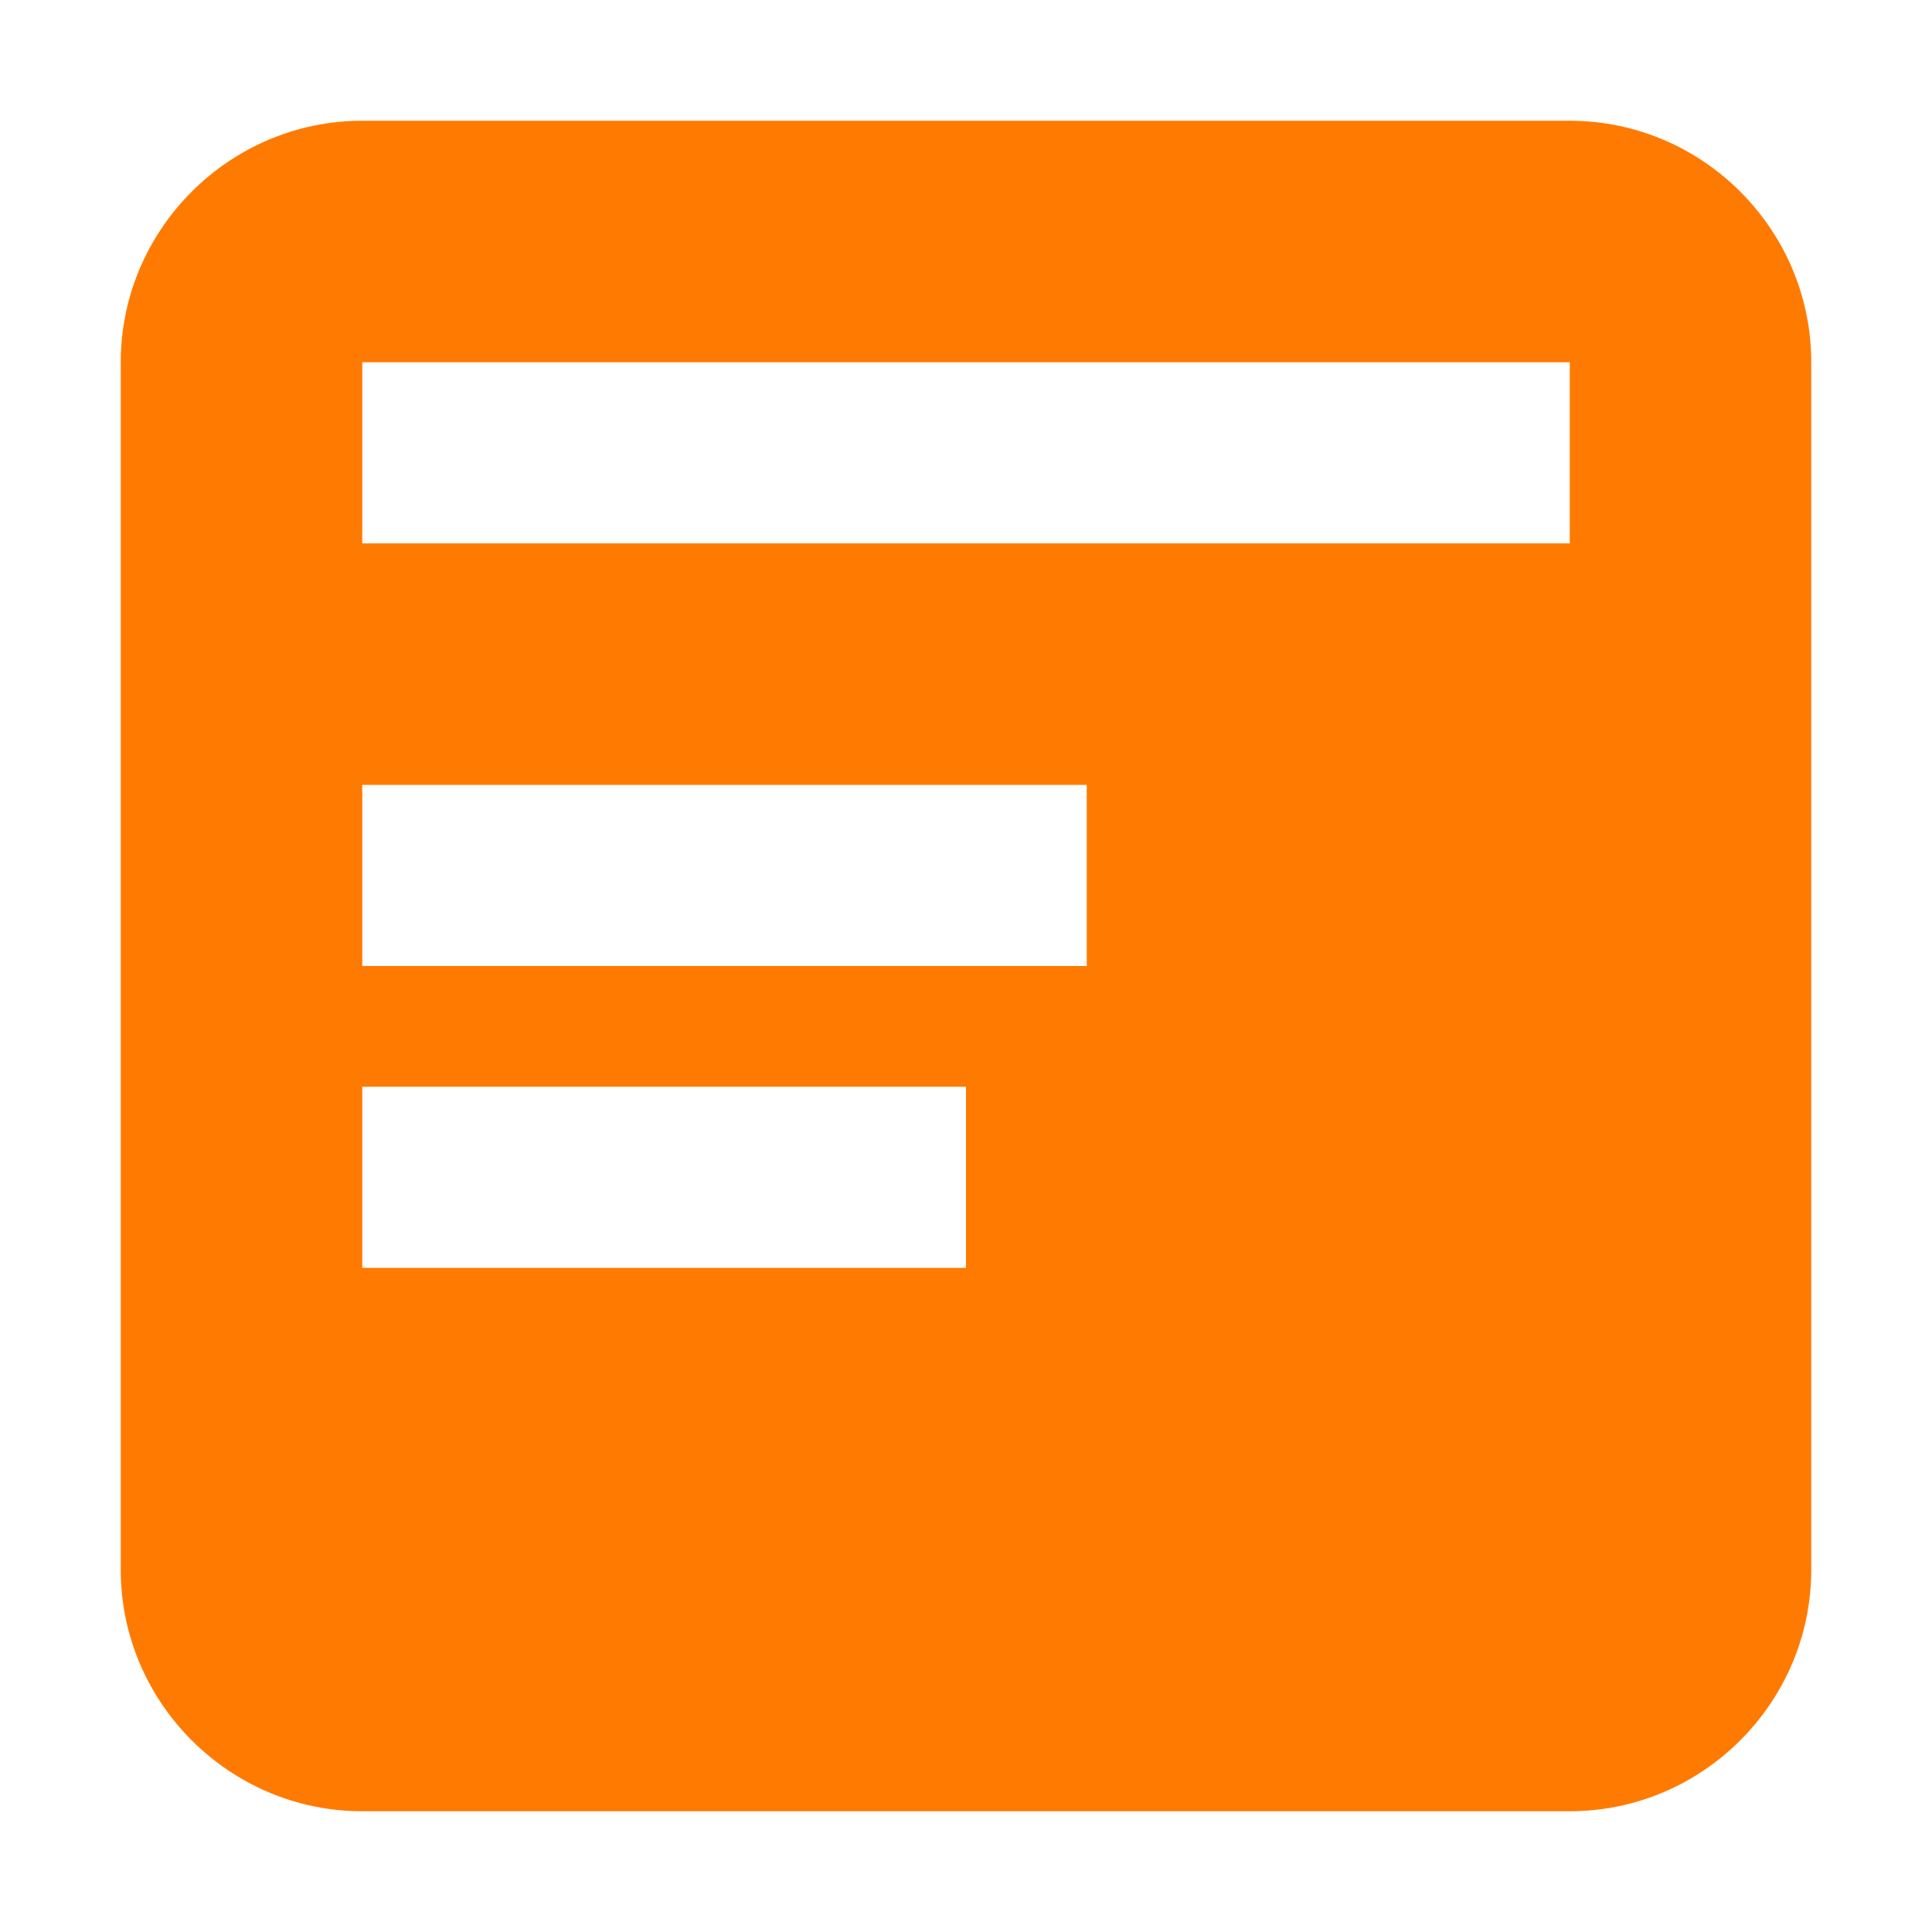
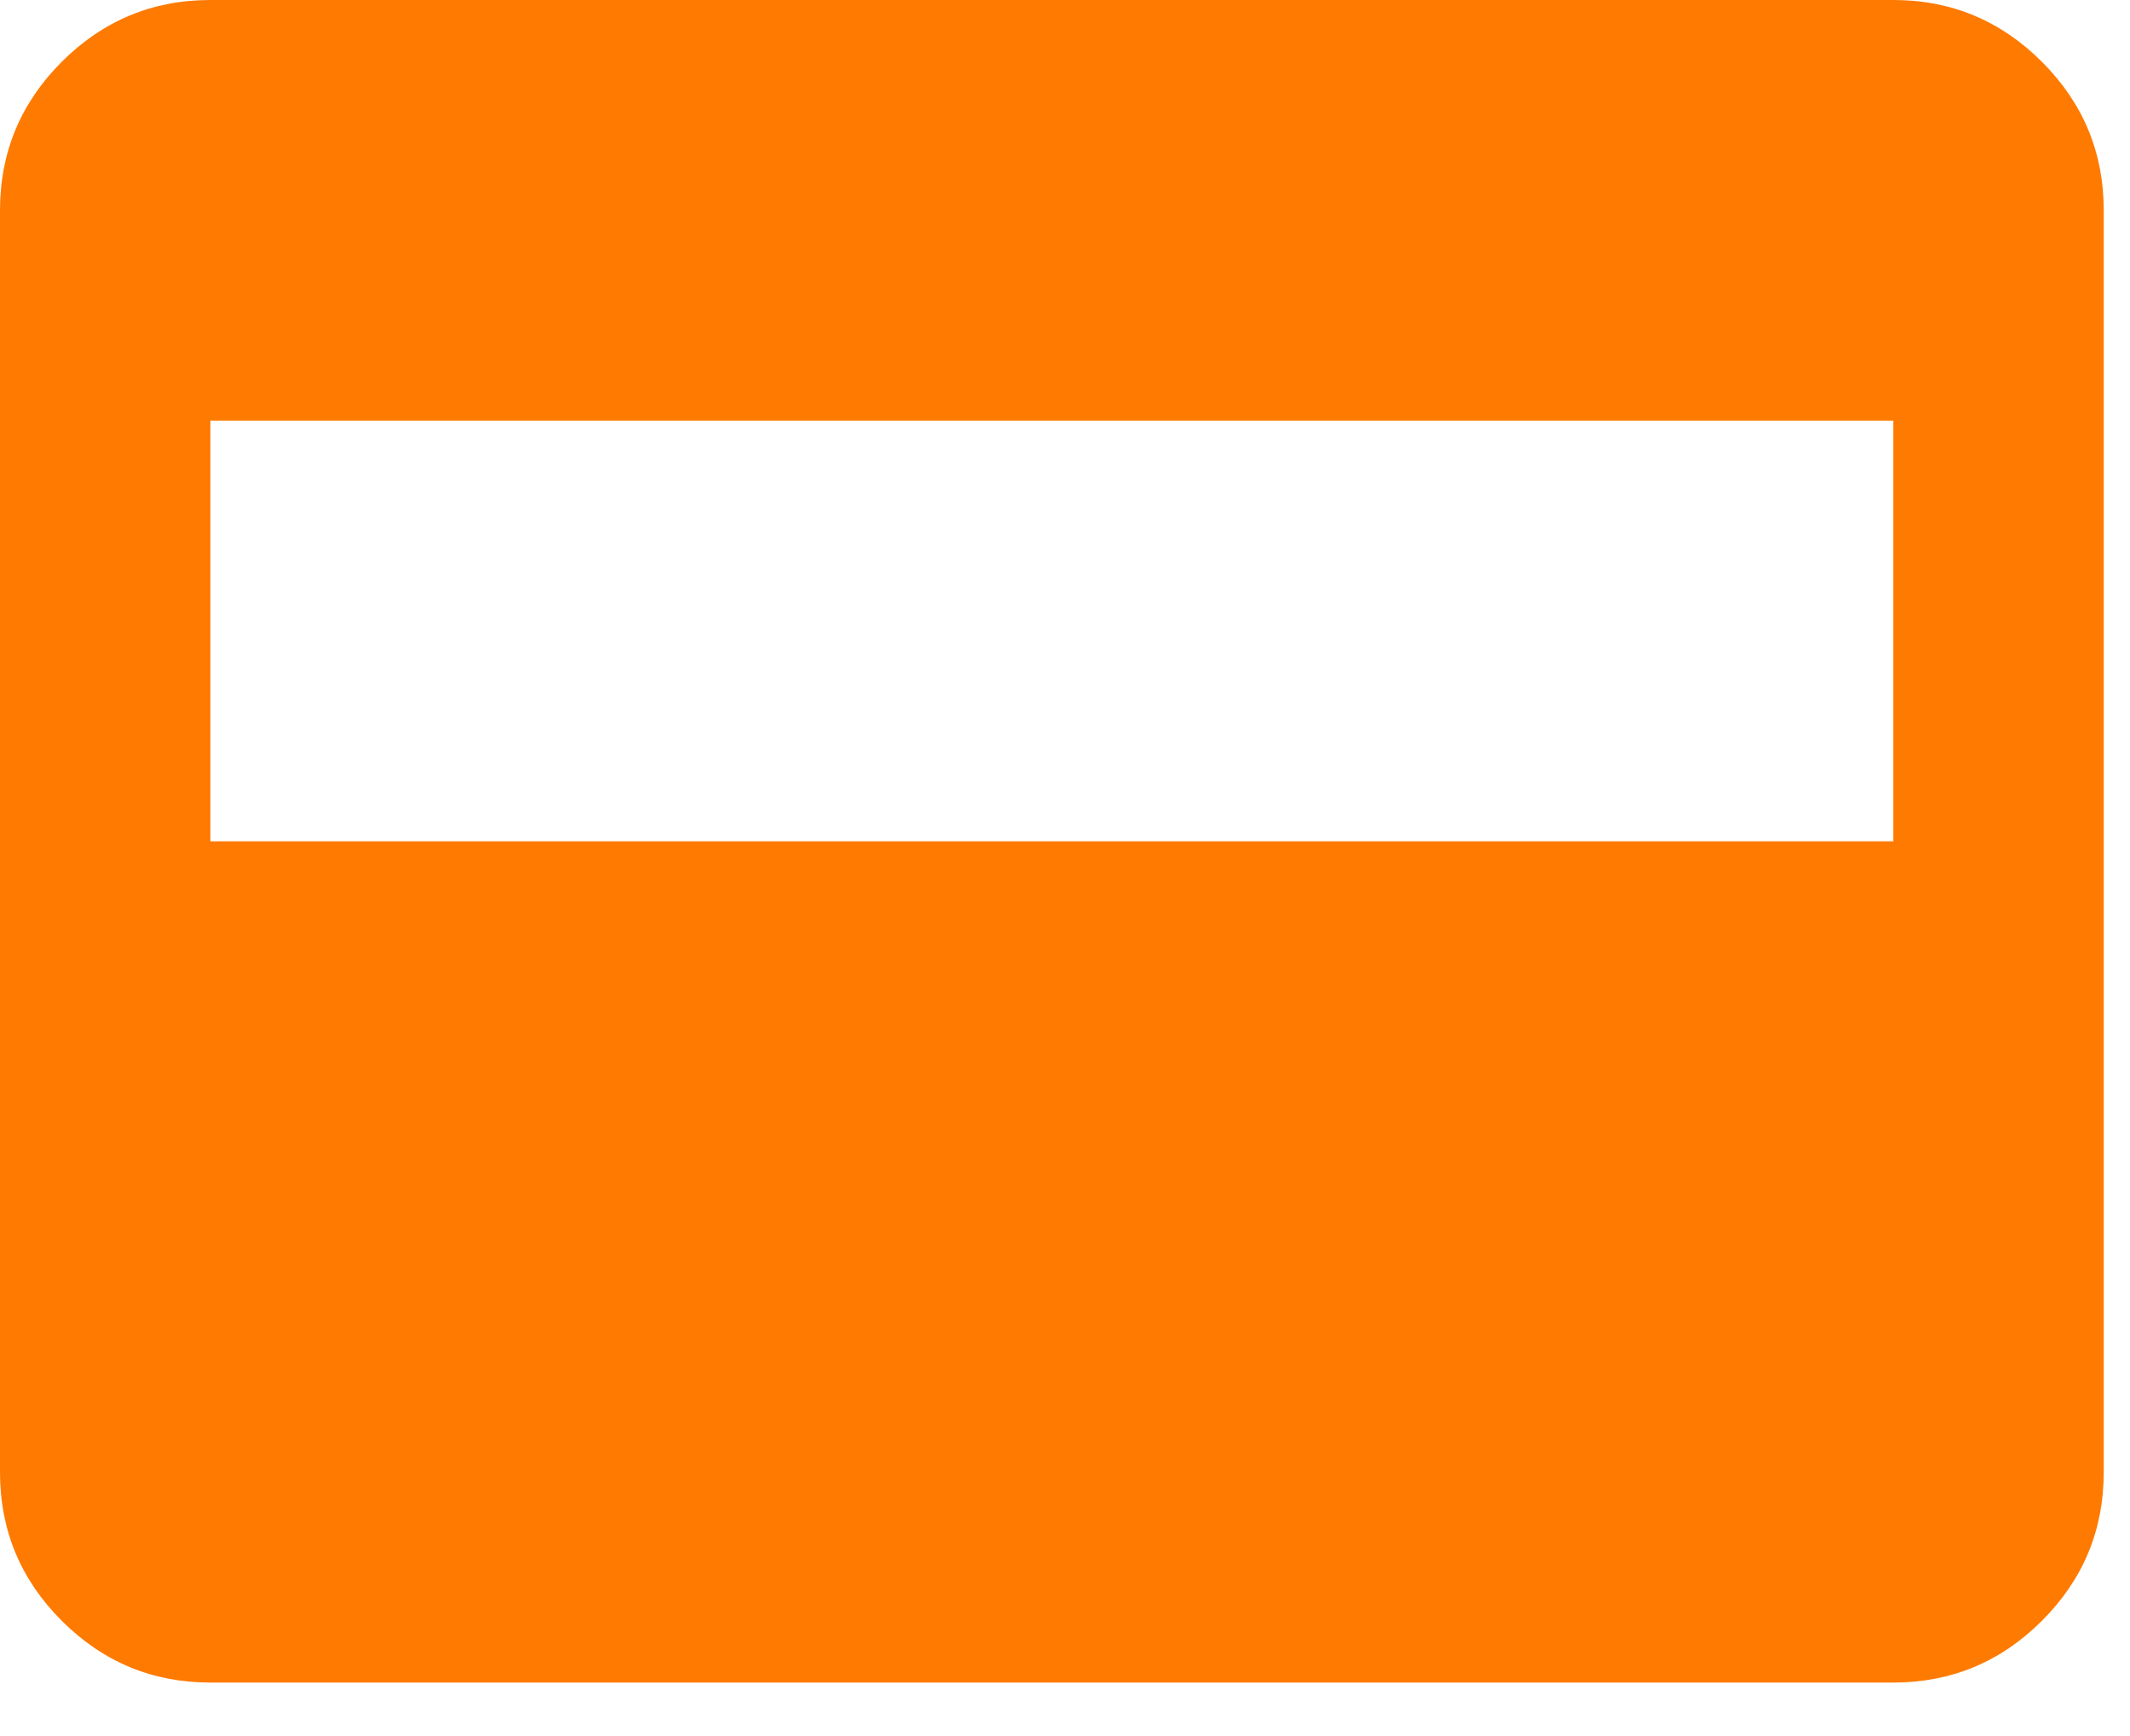
- <svg xmlns="http://www.w3.org/2000/svg" width="16" height="16" viewBox="0 0 16 16" fill="none">
-   <path d="M1 3C1 1.9 1.9 1 3 1H13C14.1 1 15 1.9 15 3V13C15 14.1 14.1 15 13 15H3C1.9 15 1 14.1 1 13V3ZM3 4.5H13V3H3V4.5ZM3 8H9V6.5H3V8ZM3 10.5H8V9H3V10.5Z" fill="#FF7A00" />
+ <svg xmlns="http://www.w3.org/2000/svg" width="27" height="22" viewBox="0 0 27 22" fill="none">
+   <path d="M2.667 21.333C1.933 21.333 1.306 21.072 0.783 20.55C0.261 20.028 0 19.4 0 18.667V2.667C0 1.933 0.261 1.306 0.783 0.783C1.306 0.261 1.933 0 2.667 0H24C24.733 0 25.361 0.261 25.883 0.783C26.406 1.306 26.667 1.933 26.667 2.667V18.667C26.667 19.4 26.406 20.028 25.883 20.55C25.361 21.072 24.733 21.333 24 21.333H2.667ZM2.667 10.667H24V5.333H2.667V10.667Z" fill="#FF7A00" />
</svg>
